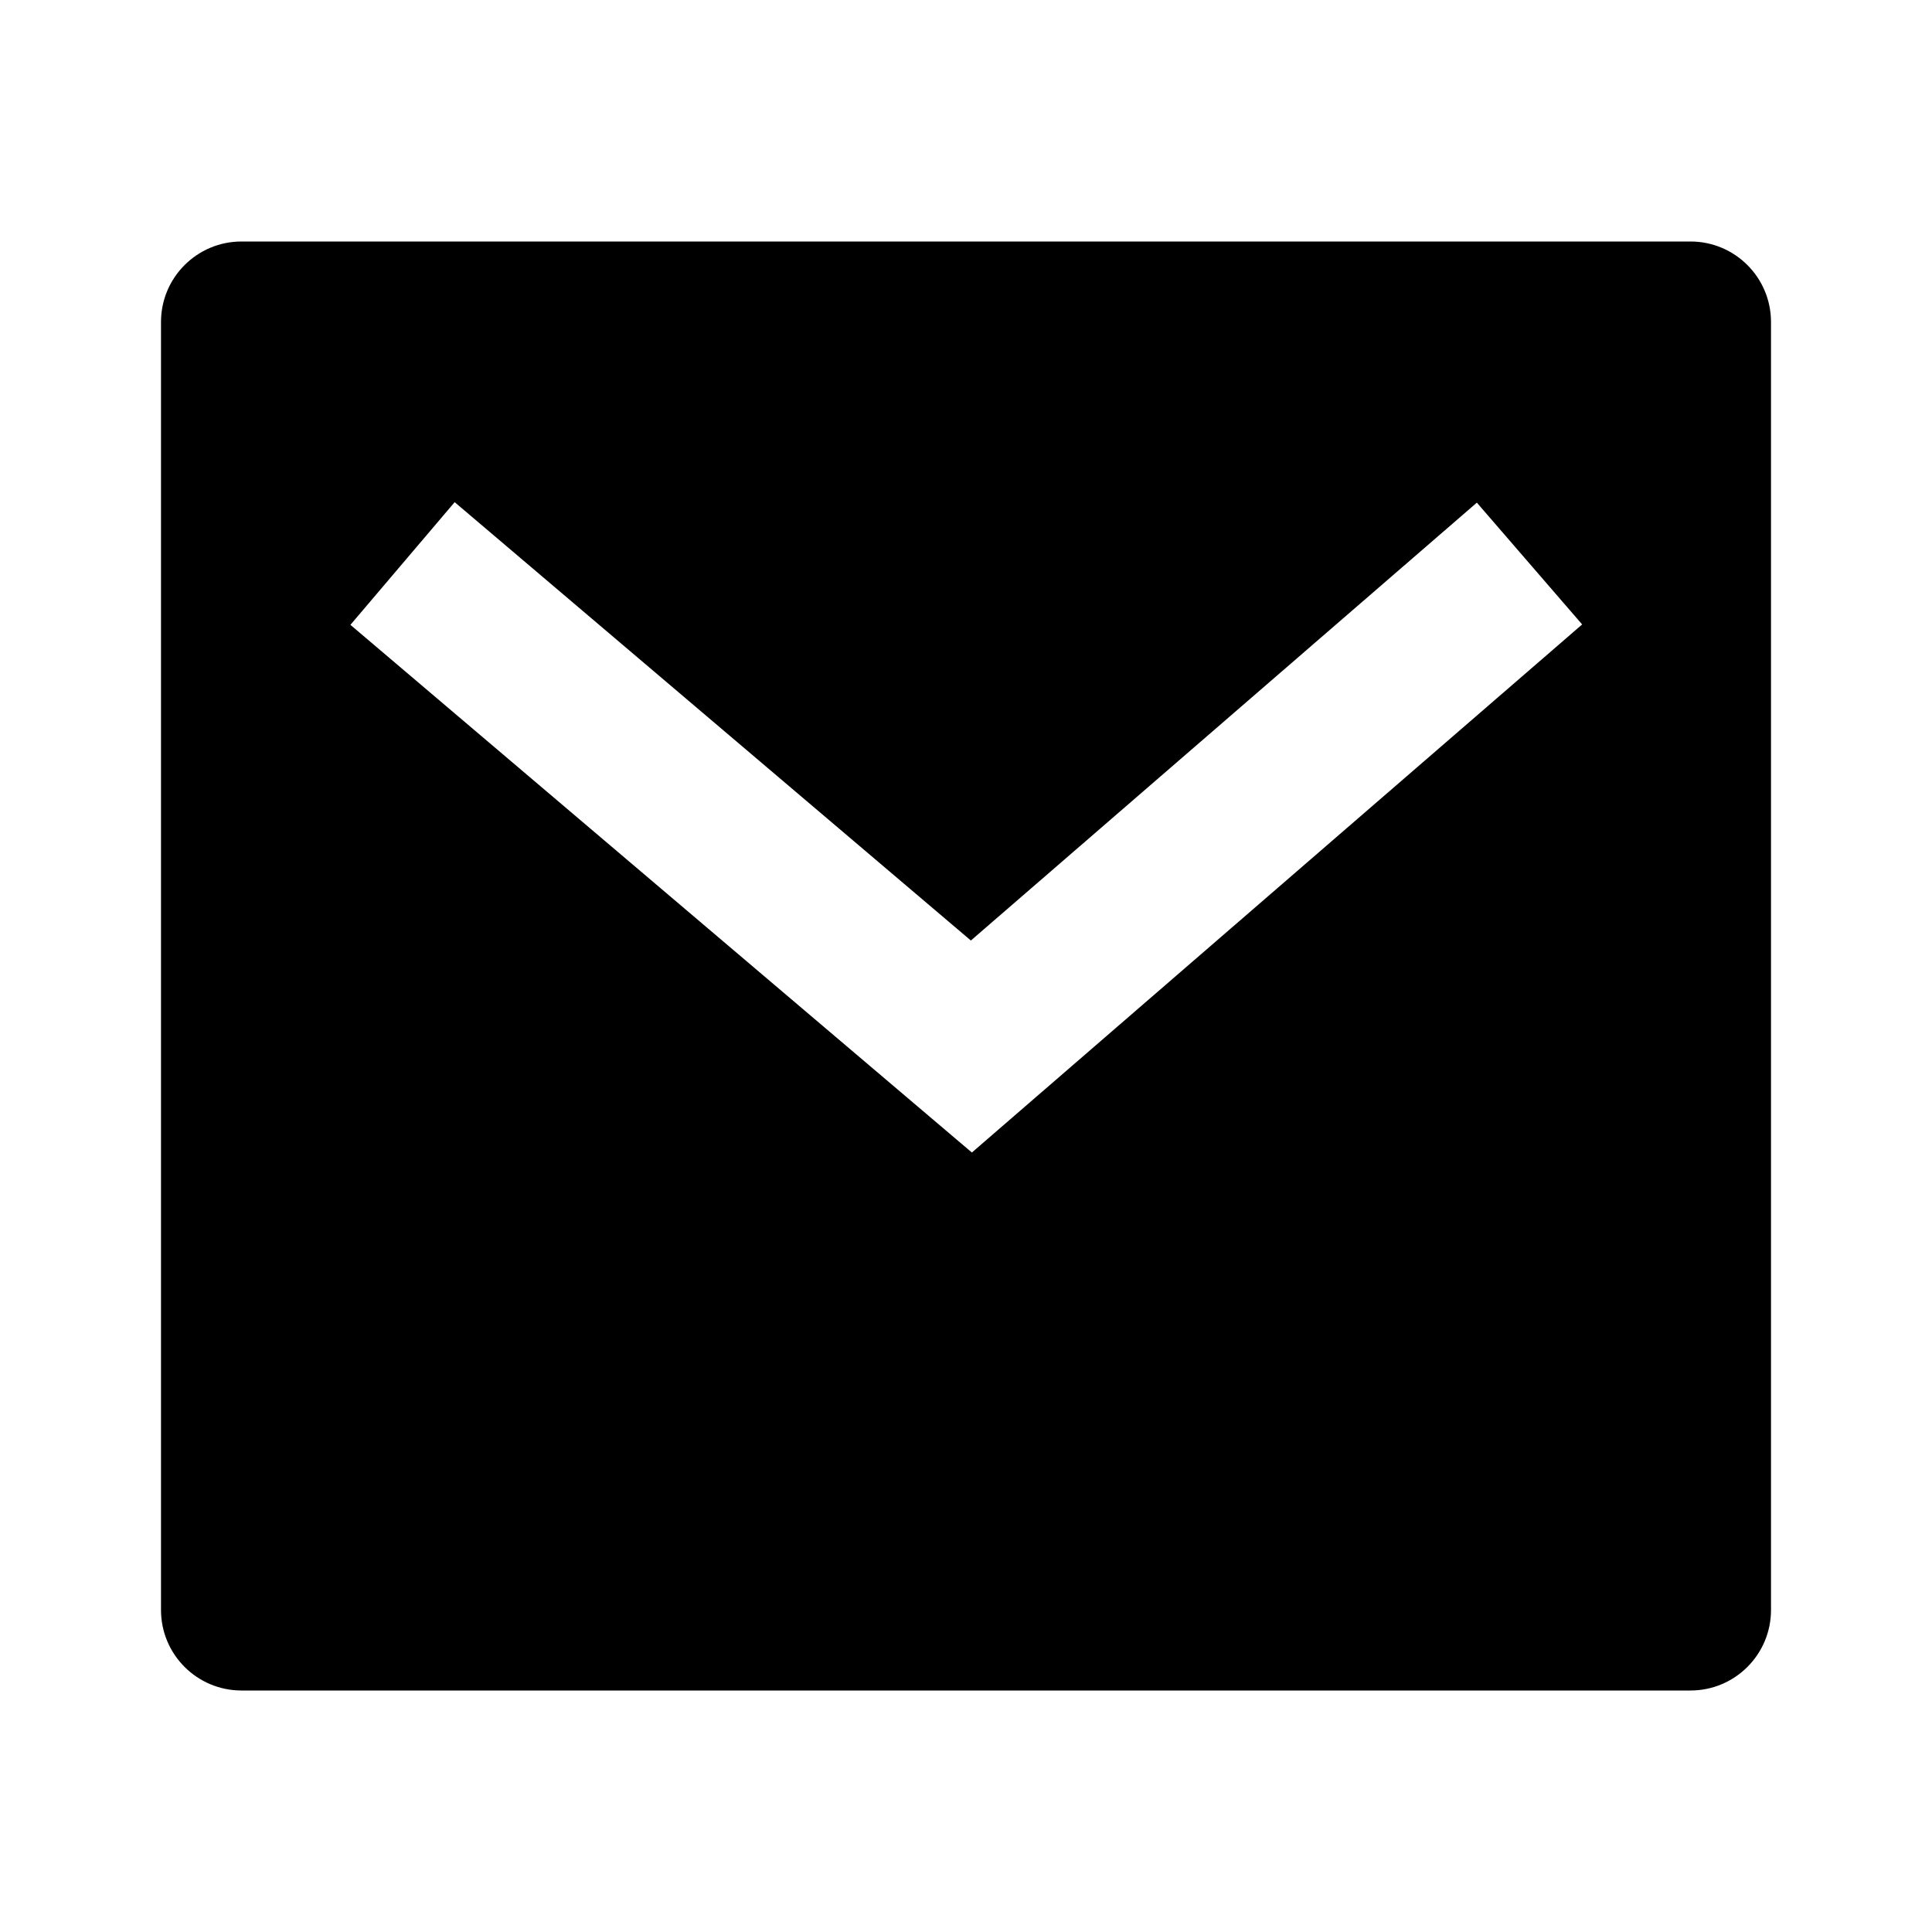
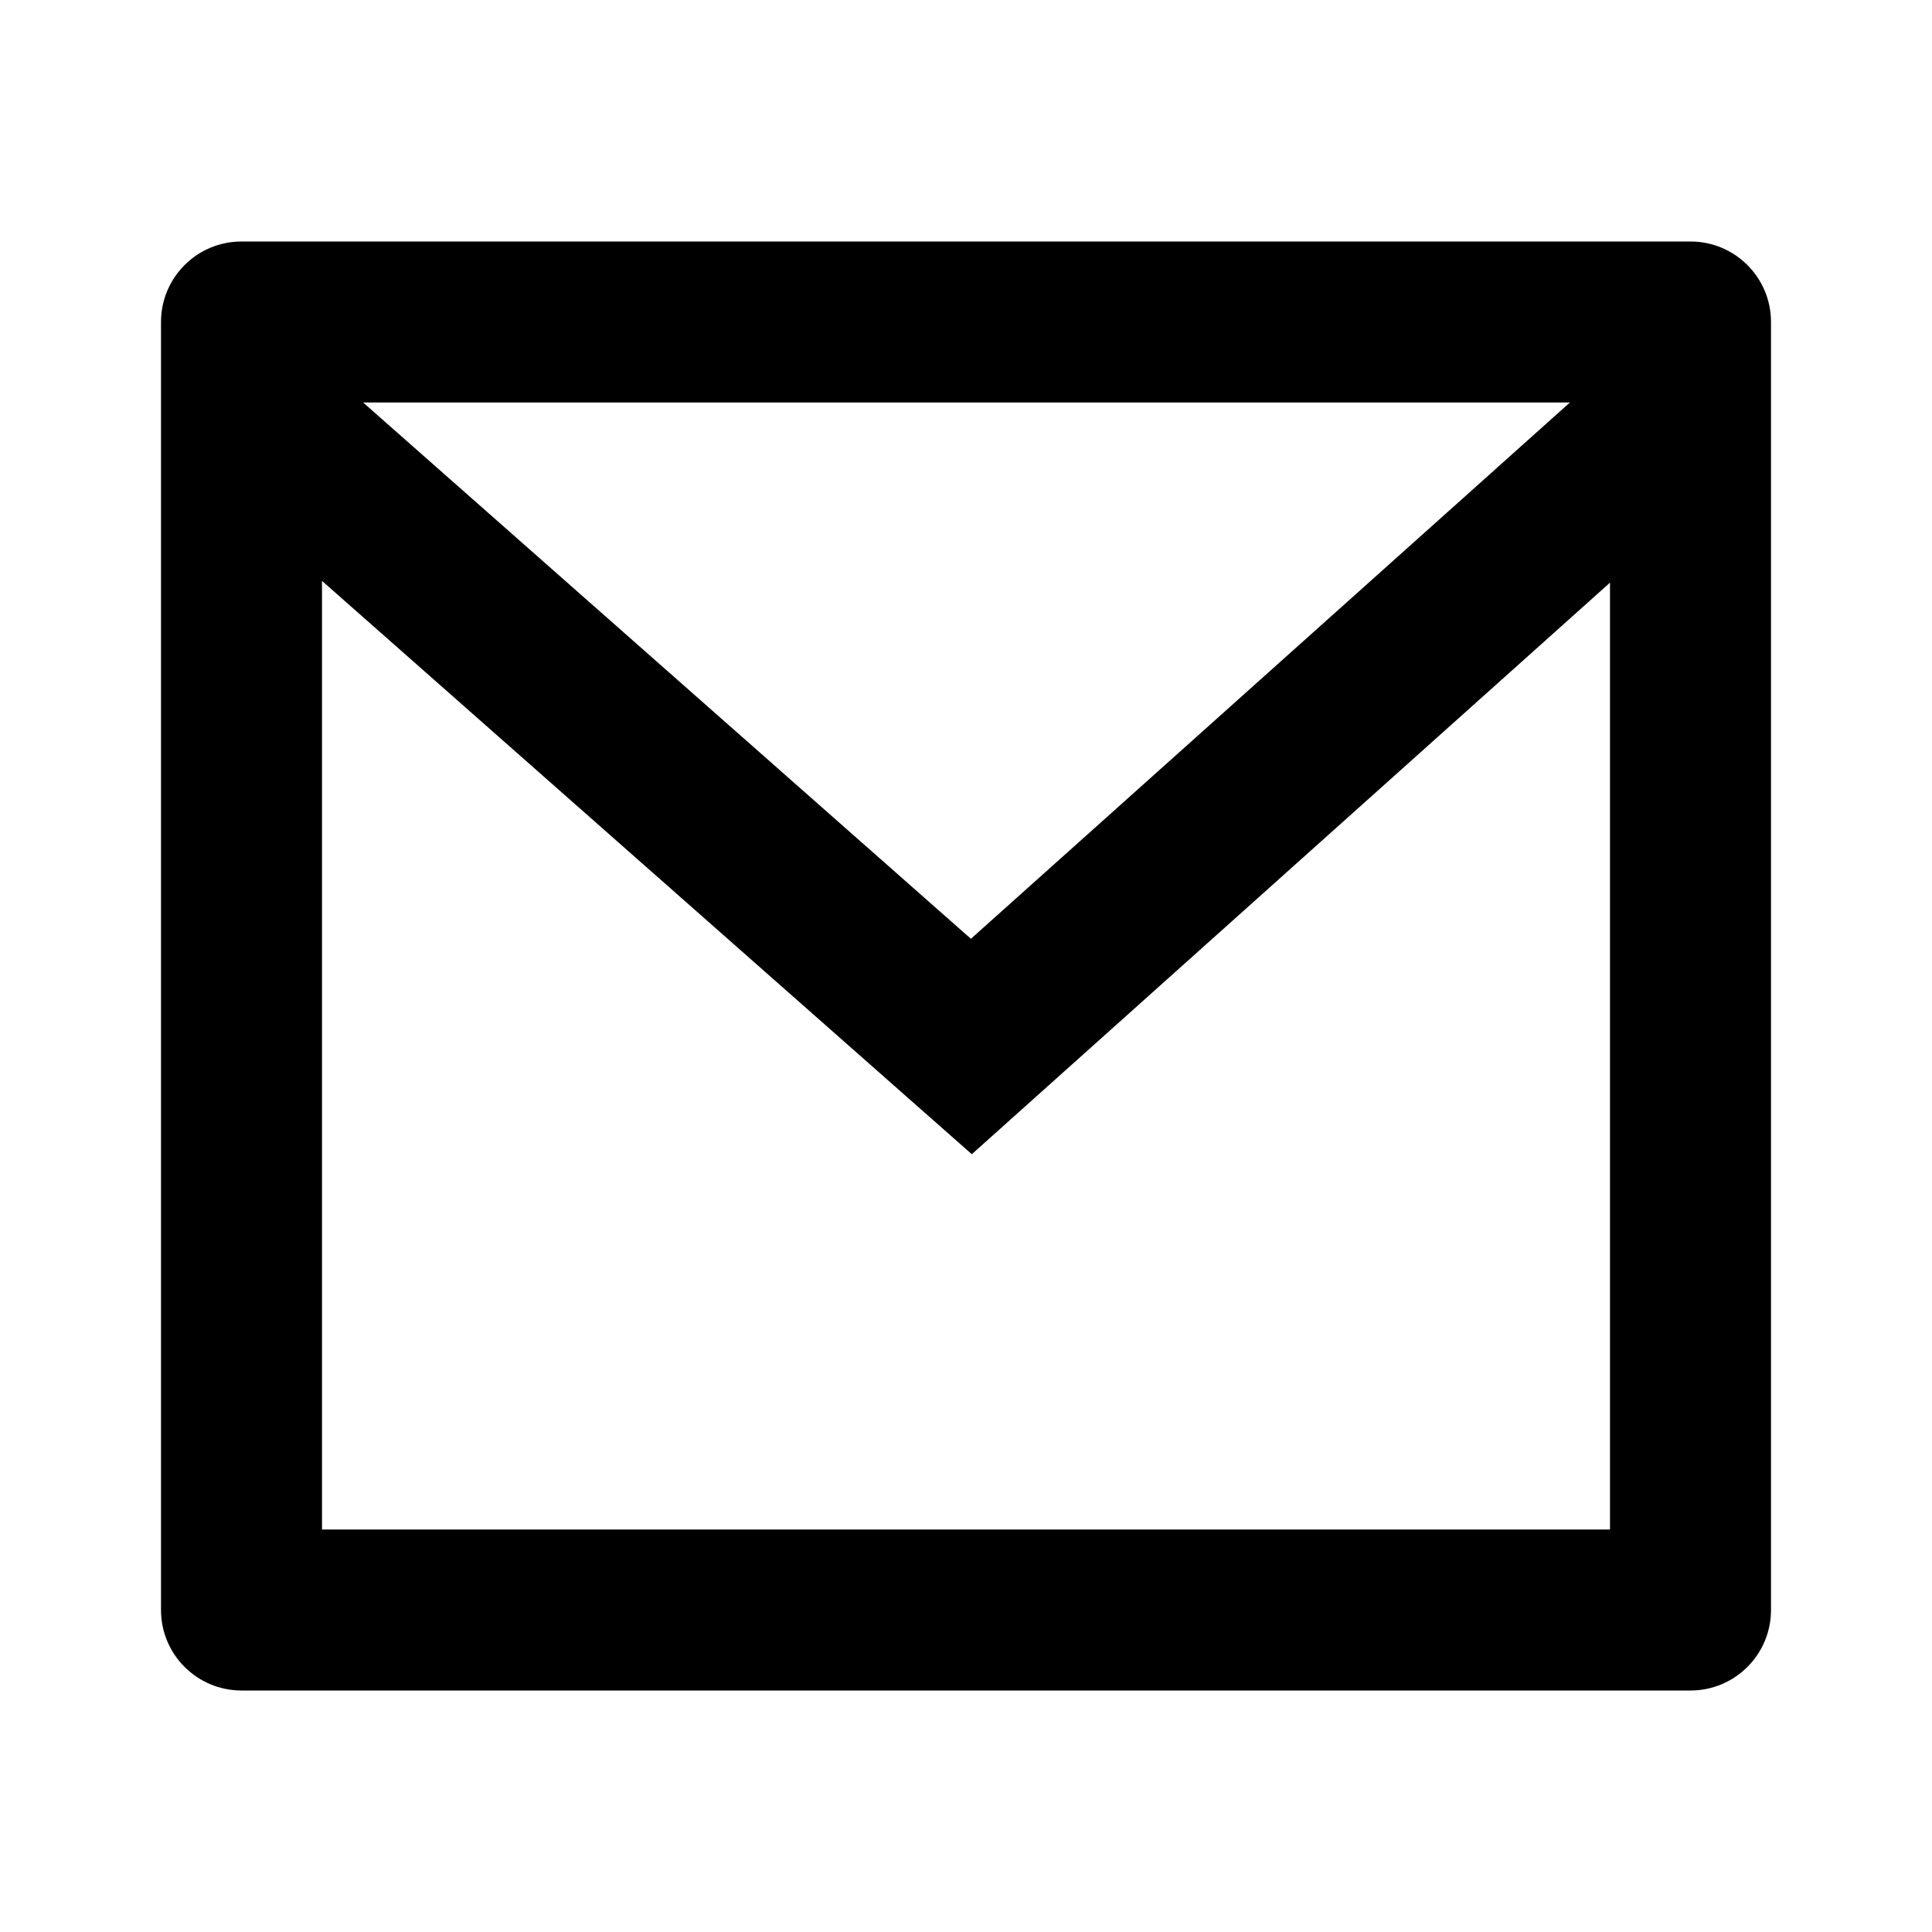
<svg xmlns="http://www.w3.org/2000/svg" viewBox="0 0 24 24" width="24" height="24">
  <path fill="none" d="M0 0h24v24H0z" />
-   <path d="M3 3h18a1 1 0 0 1 1 1v16a1 1 0 0 1-1 1H3a1 1 0 0 1-1-1V4a1 1 0 0 1 1-1zm9.06 8.683L5.648 6.238 4.353 7.762l7.72 6.555 7.581-6.56-1.308-1.513-6.285 5.439z" fill="currentColor" />
+   <path d="M3 3h18a1 1 0 0 1 1 1v16a1 1 0 0 1-1 1H3a1 1 0 0 1-1-1V4a1 1 0 0 1 1-1zm17 4.238l-7.928 7.1L4 7.216V19h16V7.238zM4.511 5l7.55 6.662L19.502 5H4.511z" fill="currentColor" />
</svg>
